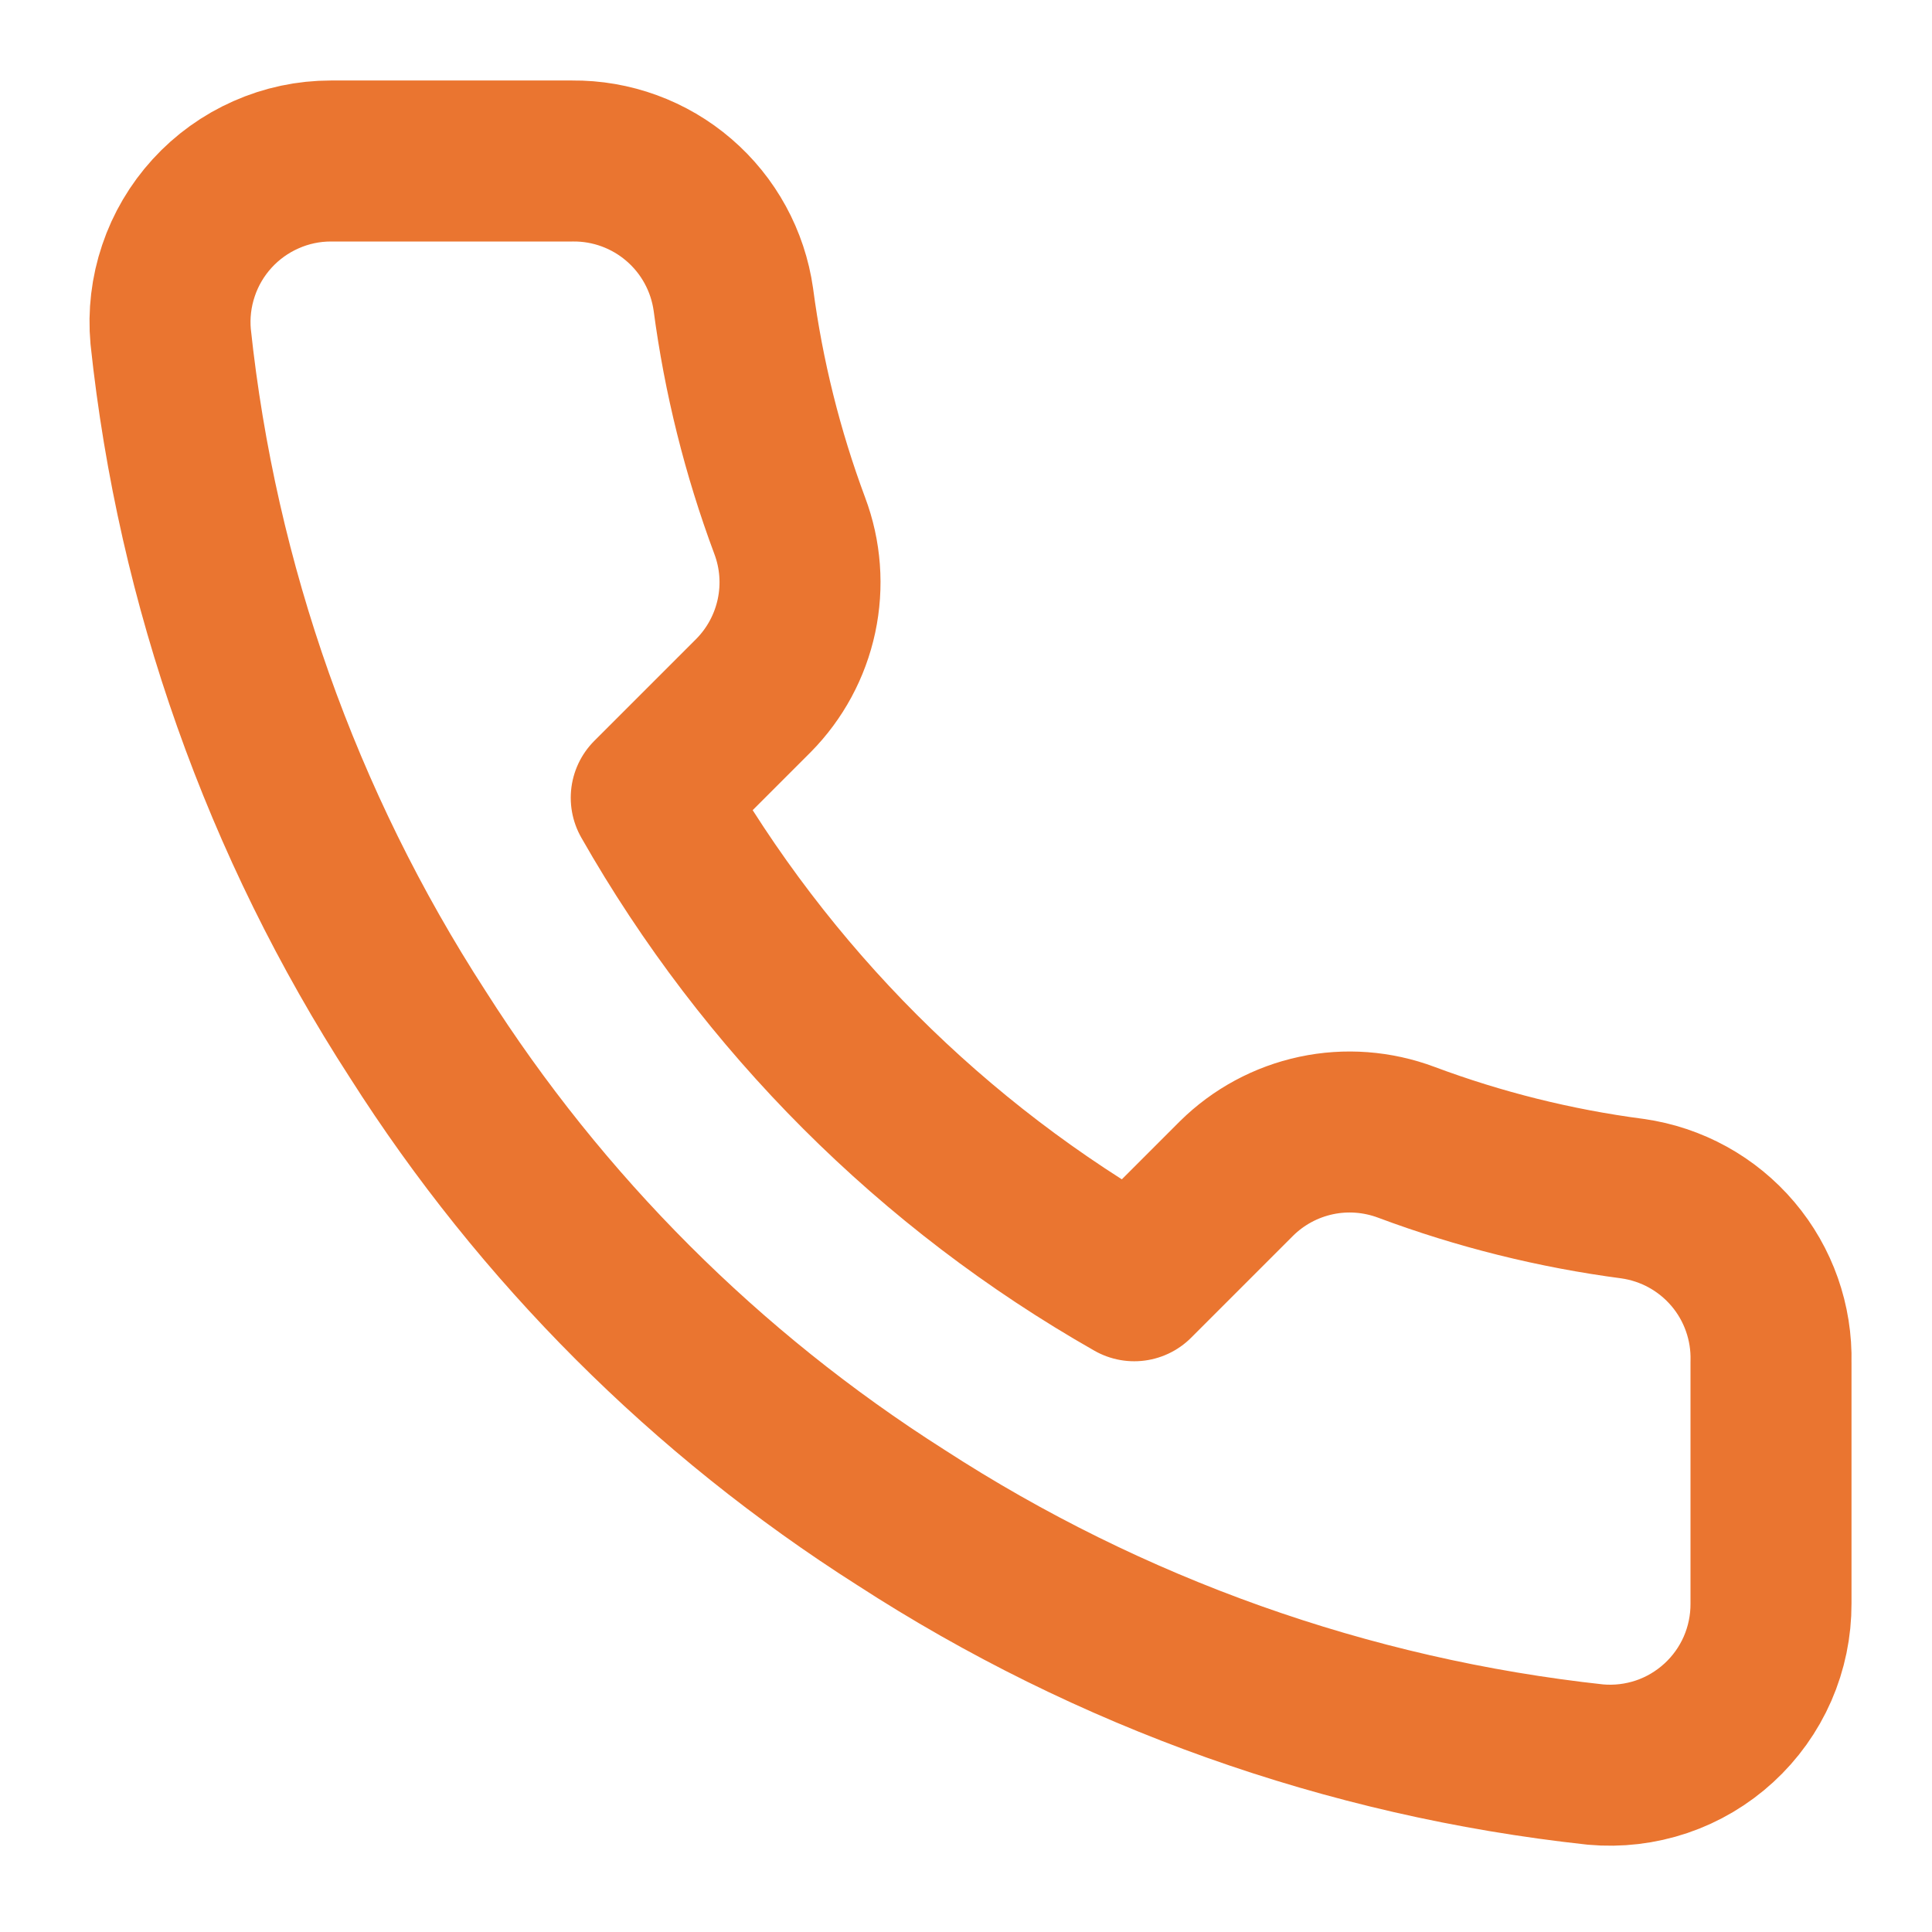
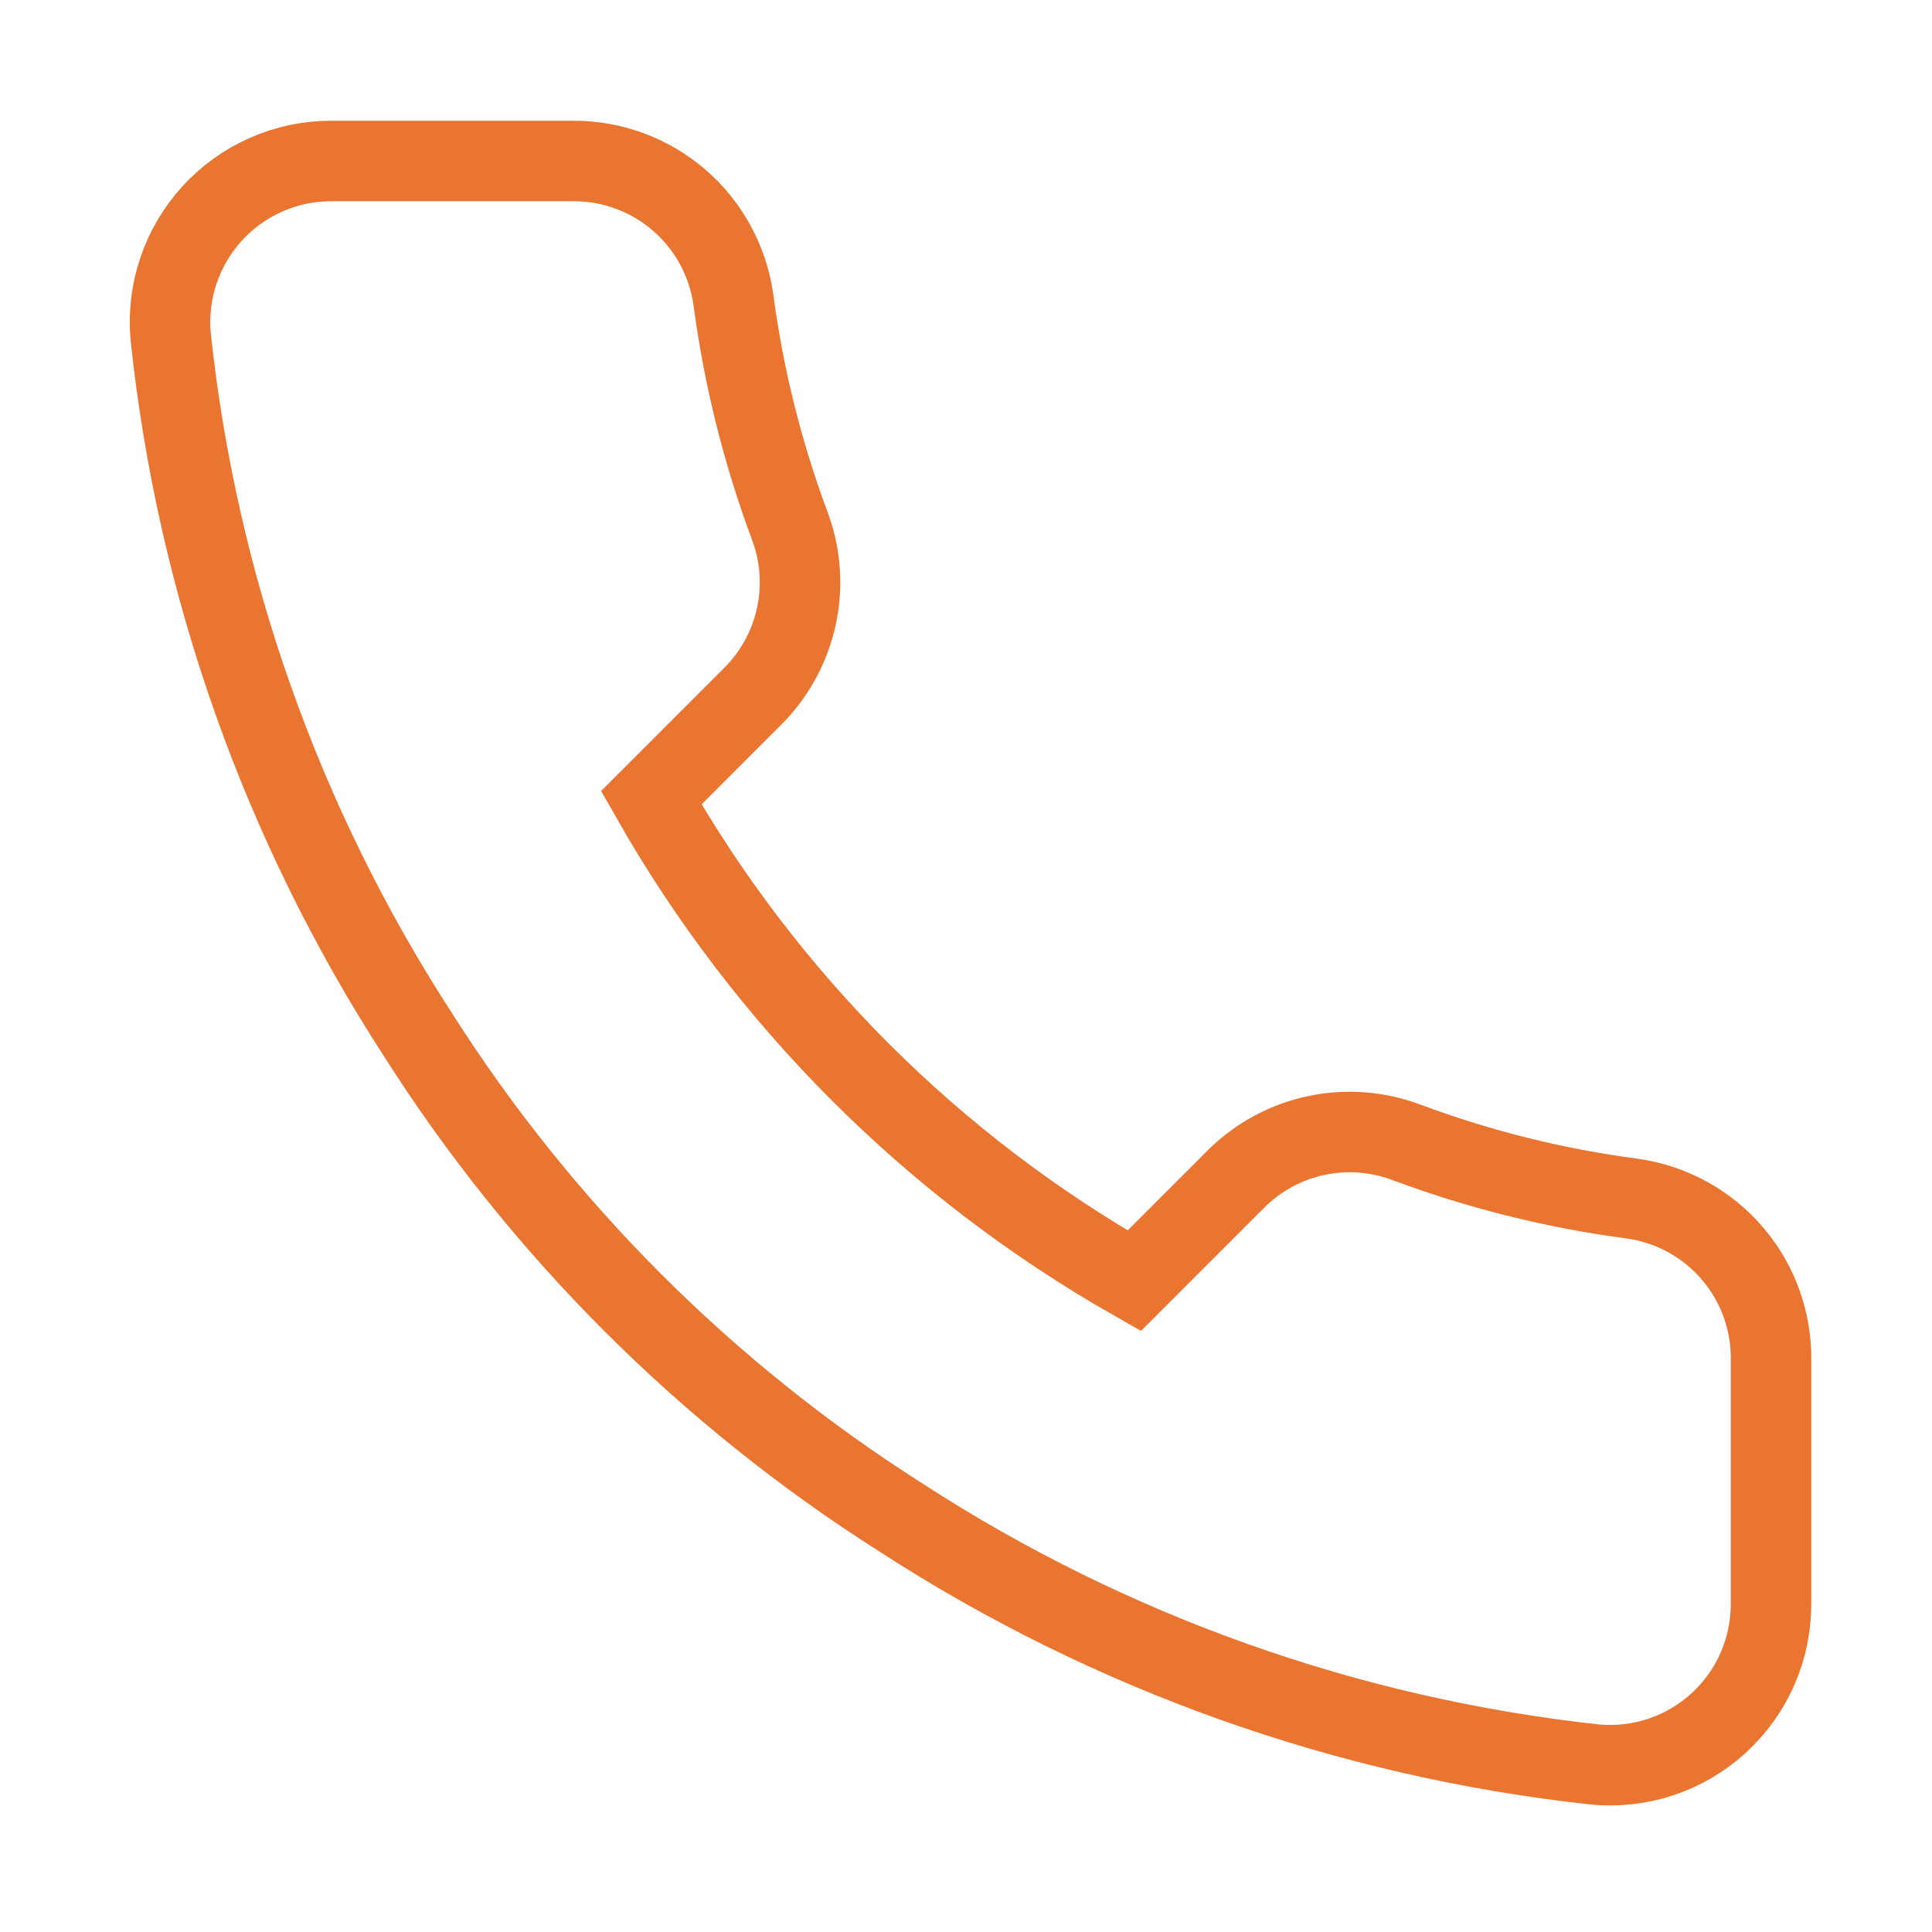
<svg xmlns="http://www.w3.org/2000/svg" width="24" height="24" viewBox="0 0 24 24" fill="none">
-   <path d="M22 16.92V19.92C22.001 20.199 21.944 20.474 21.833 20.729C21.721 20.985 21.557 21.214 21.352 21.402C21.147 21.59 20.905 21.734 20.641 21.823C20.377 21.912 20.097 21.945 19.82 21.92C16.743 21.586 13.787 20.534 11.19 18.85C8.774 17.315 6.725 15.266 5.19 12.85C3.5 10.241 2.448 7.271 2.12 4.18C2.095 3.904 2.128 3.625 2.217 3.362C2.305 3.099 2.448 2.857 2.635 2.652C2.822 2.447 3.05 2.283 3.304 2.171C3.558 2.058 3.832 2 4.11 2H7.11C7.595 1.995 8.066 2.167 8.434 2.484C8.802 2.8 9.042 3.24 9.11 3.72C9.237 4.68 9.472 5.623 9.81 6.53C9.945 6.888 9.974 7.277 9.894 7.651C9.814 8.025 9.629 8.368 9.36 8.64L8.09 9.91C9.514 12.414 11.586 14.486 14.09 15.91L15.36 14.64C15.632 14.371 15.975 14.186 16.349 14.106C16.723 14.026 17.112 14.056 17.47 14.19C18.377 14.529 19.32 14.764 20.28 14.89C20.766 14.959 21.209 15.203 21.527 15.578C21.844 15.952 22.012 16.43 22 16.92Z" stroke="#EA7530" stroke-width="2" stroke-linecap="round" stroke-linejoin="round" />
+   <path d="M22 16.92V19.92C22.001 20.199 21.944 20.474 21.833 20.729C21.721 20.985 21.557 21.214 21.352 21.402C21.147 21.59 20.905 21.734 20.641 21.823C20.377 21.912 20.097 21.945 19.82 21.92C16.743 21.586 13.787 20.534 11.19 18.85C8.774 17.315 6.725 15.266 5.19 12.85C3.5 10.241 2.448 7.271 2.12 4.18C2.095 3.904 2.128 3.625 2.217 3.362C2.305 3.099 2.448 2.857 2.635 2.652C2.822 2.447 3.05 2.283 3.304 2.171C3.558 2.058 3.832 2 4.11 2H7.11C7.595 1.995 8.066 2.167 8.434 2.484C8.802 2.8 9.042 3.24 9.11 3.72C9.237 4.68 9.472 5.623 9.81 6.53C9.945 6.888 9.974 7.277 9.894 7.651C9.814 8.025 9.629 8.368 9.36 8.64L8.09 9.91C9.514 12.414 11.586 14.486 14.09 15.91L15.36 14.64C15.632 14.371 15.975 14.186 16.349 14.106C16.723 14.026 17.112 14.056 17.47 14.19C18.377 14.529 19.32 14.764 20.28 14.89C20.766 14.959 21.209 15.203 21.527 15.578C21.844 15.952 22.012 16.43 22 16.92Z" stroke="#EA7530" strokeWidth="2" strokeLinecap="round" strokeLinejoin="round" />
</svg>
